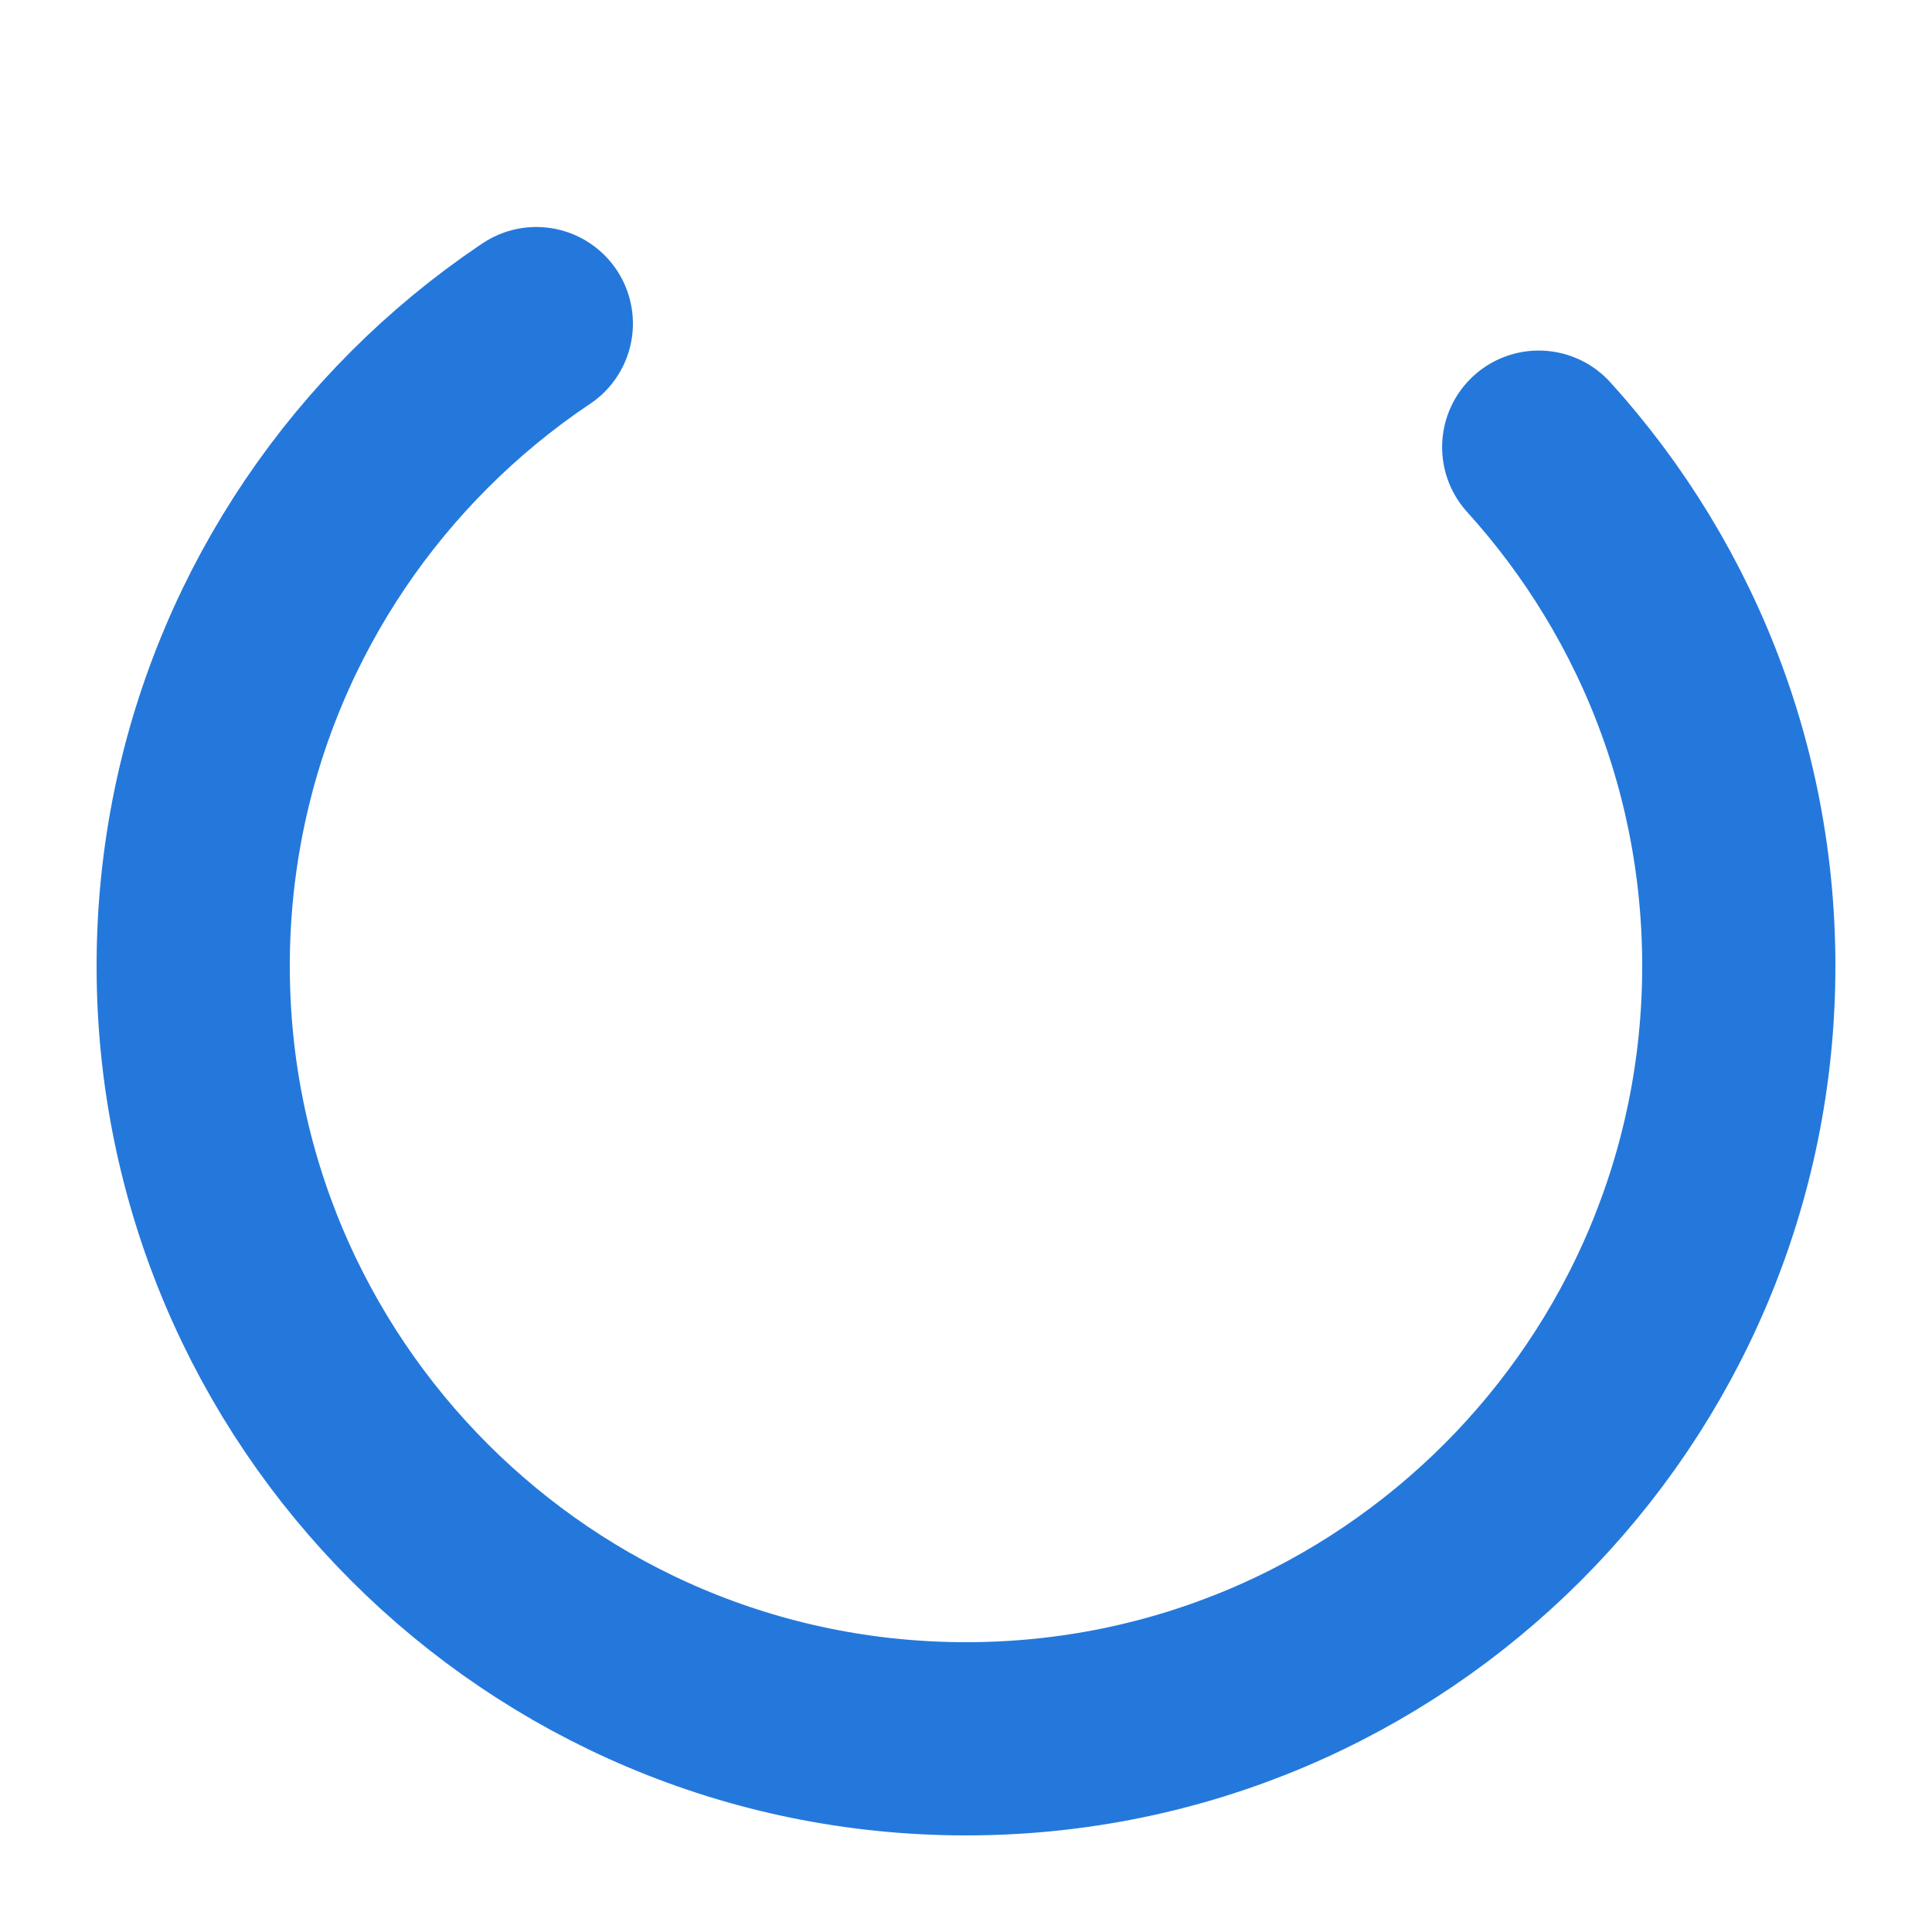
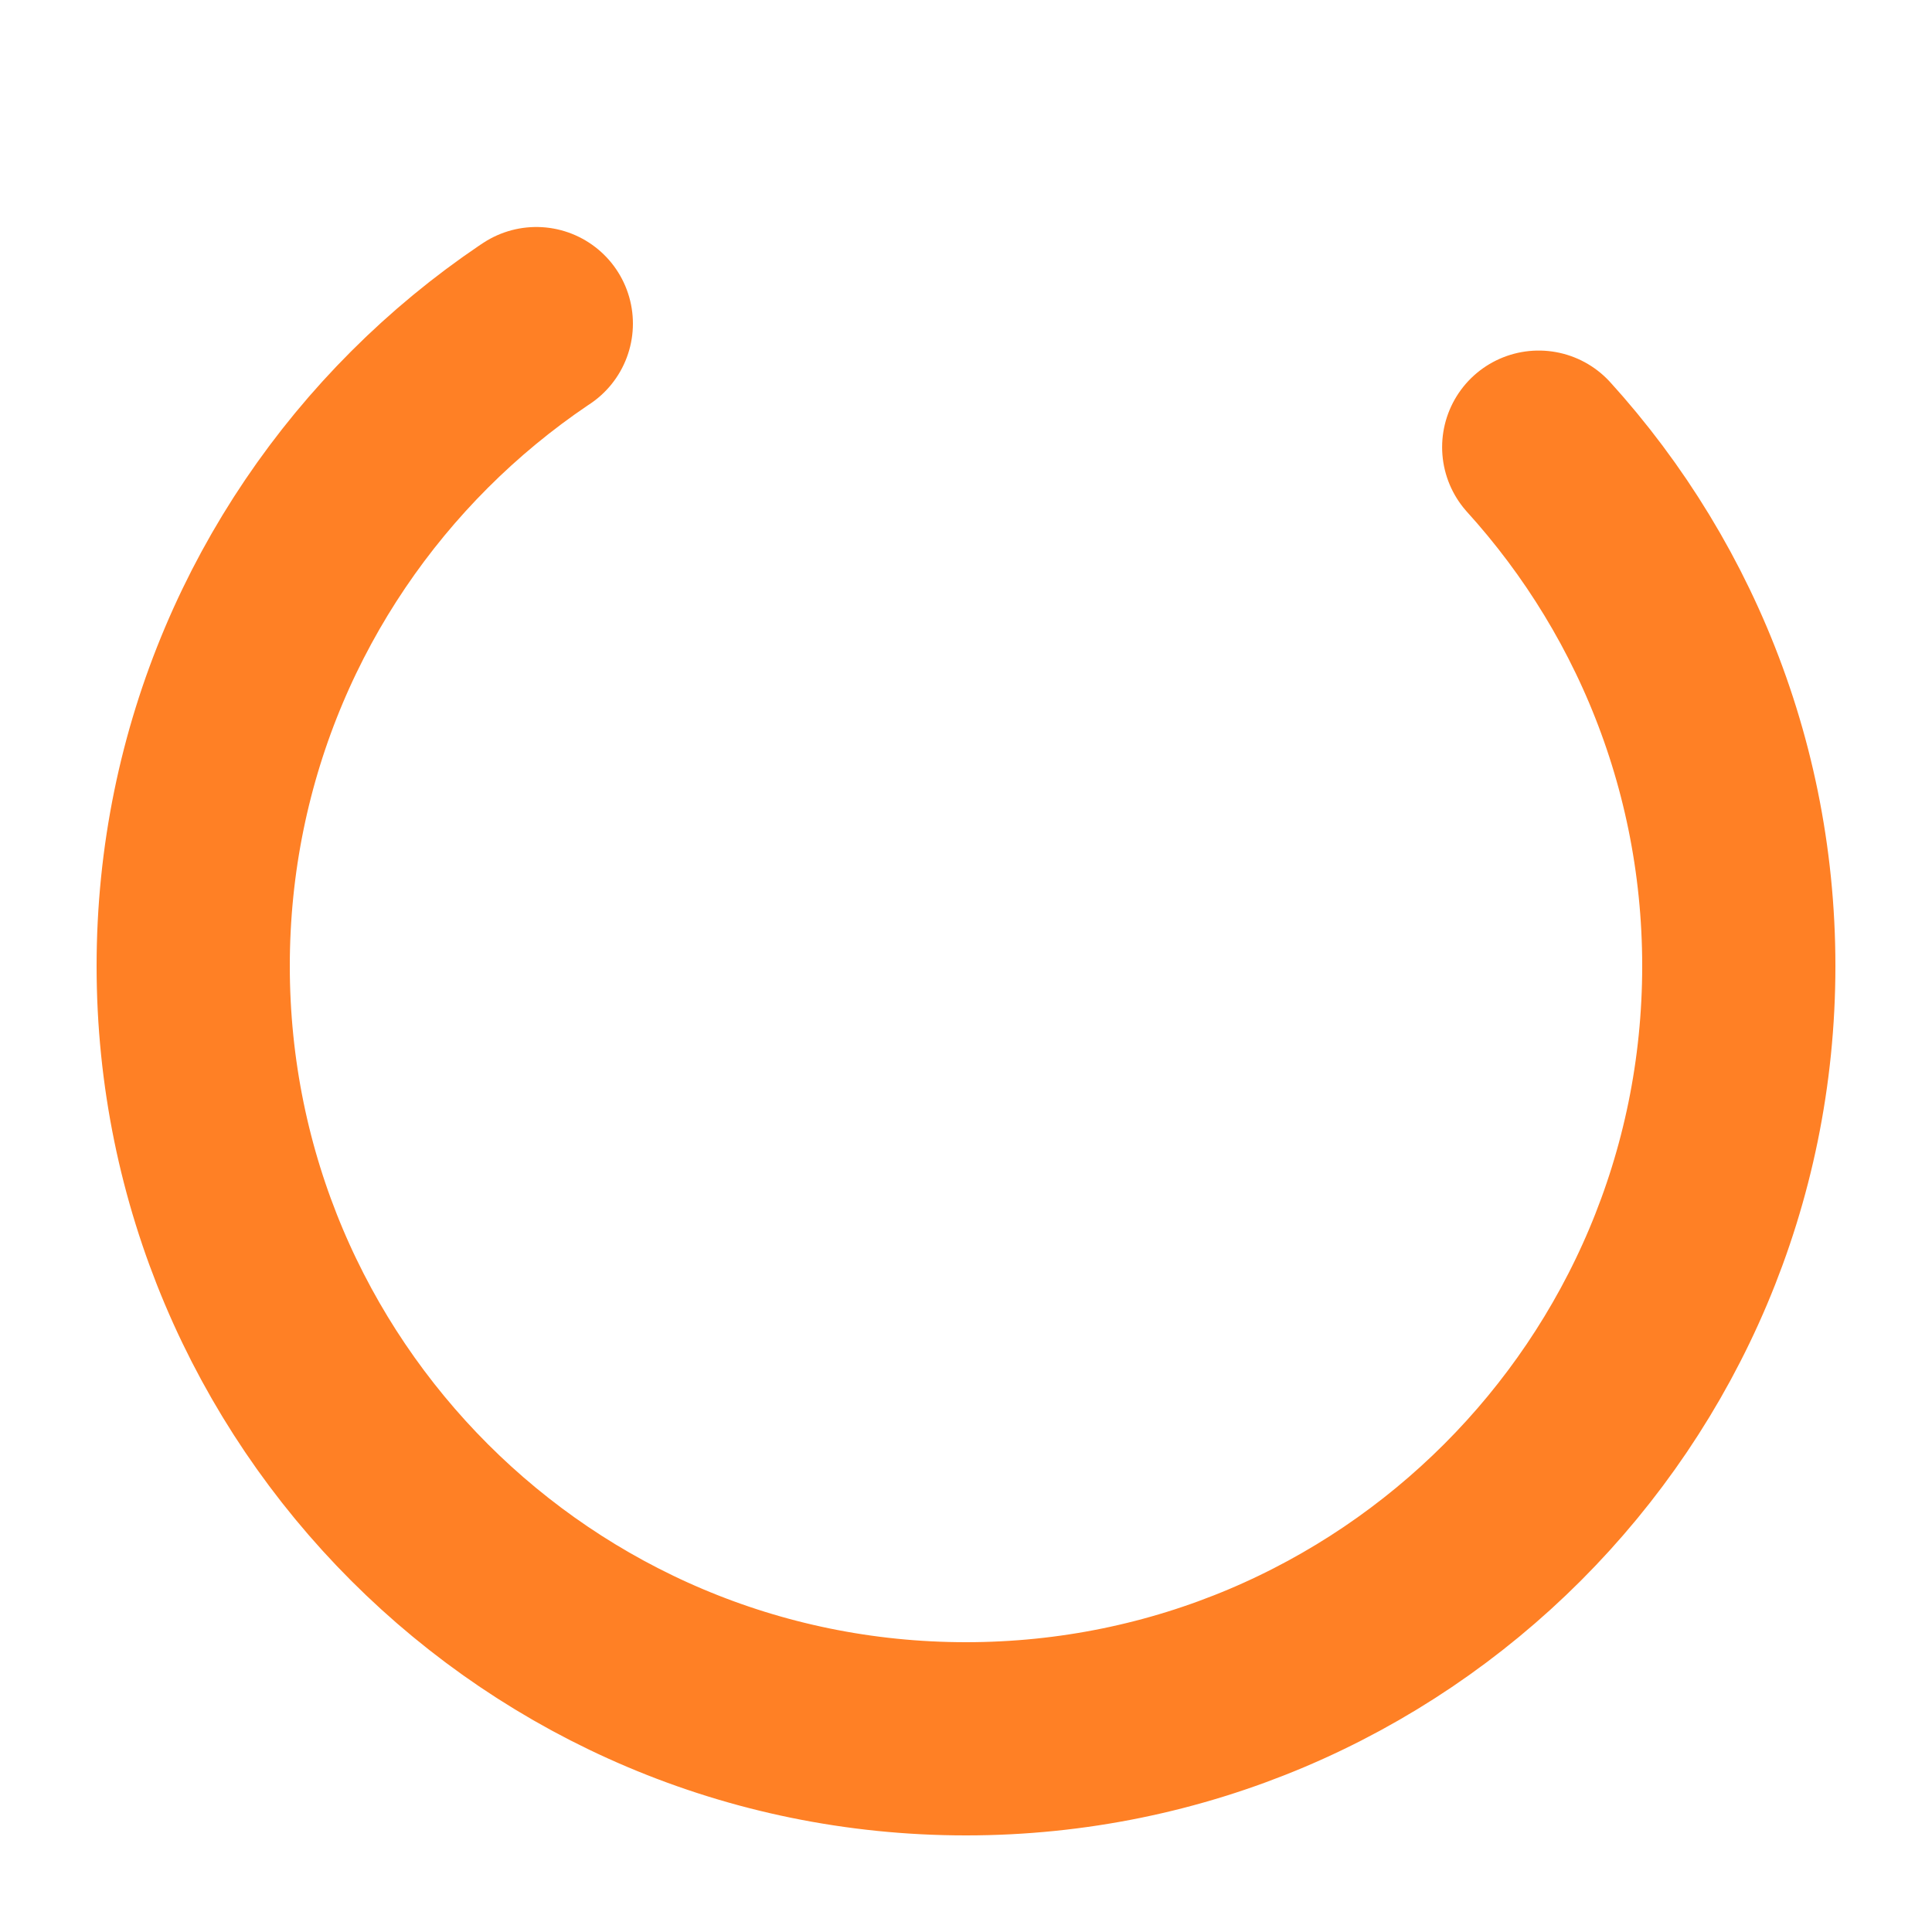
<svg xmlns="http://www.w3.org/2000/svg" style="margin: auto; background: none; display: block; shape-rendering: auto;" width="200px" height="200px" viewBox="0 0 100 100" preserveAspectRatio="xMidYMid">
-   <circle cx="50" cy="50" fill="none" stroke="#2478DB" stroke-width="10" r="40" stroke-linecap="round" stroke-dasharray="164.934 56.978">
+   <circle cx="50" cy="50" fill="none" stroke="#ff8025" stroke-width="10" r="40" stroke-linecap="round" stroke-dasharray="164.934 56.978">
    <animateTransform attributeName="transform" type="rotate" repeatCount="indefinite" dur="1s" values="0 50 50;360 50 50" keyTimes="0;1" />
  </circle>
</svg>
